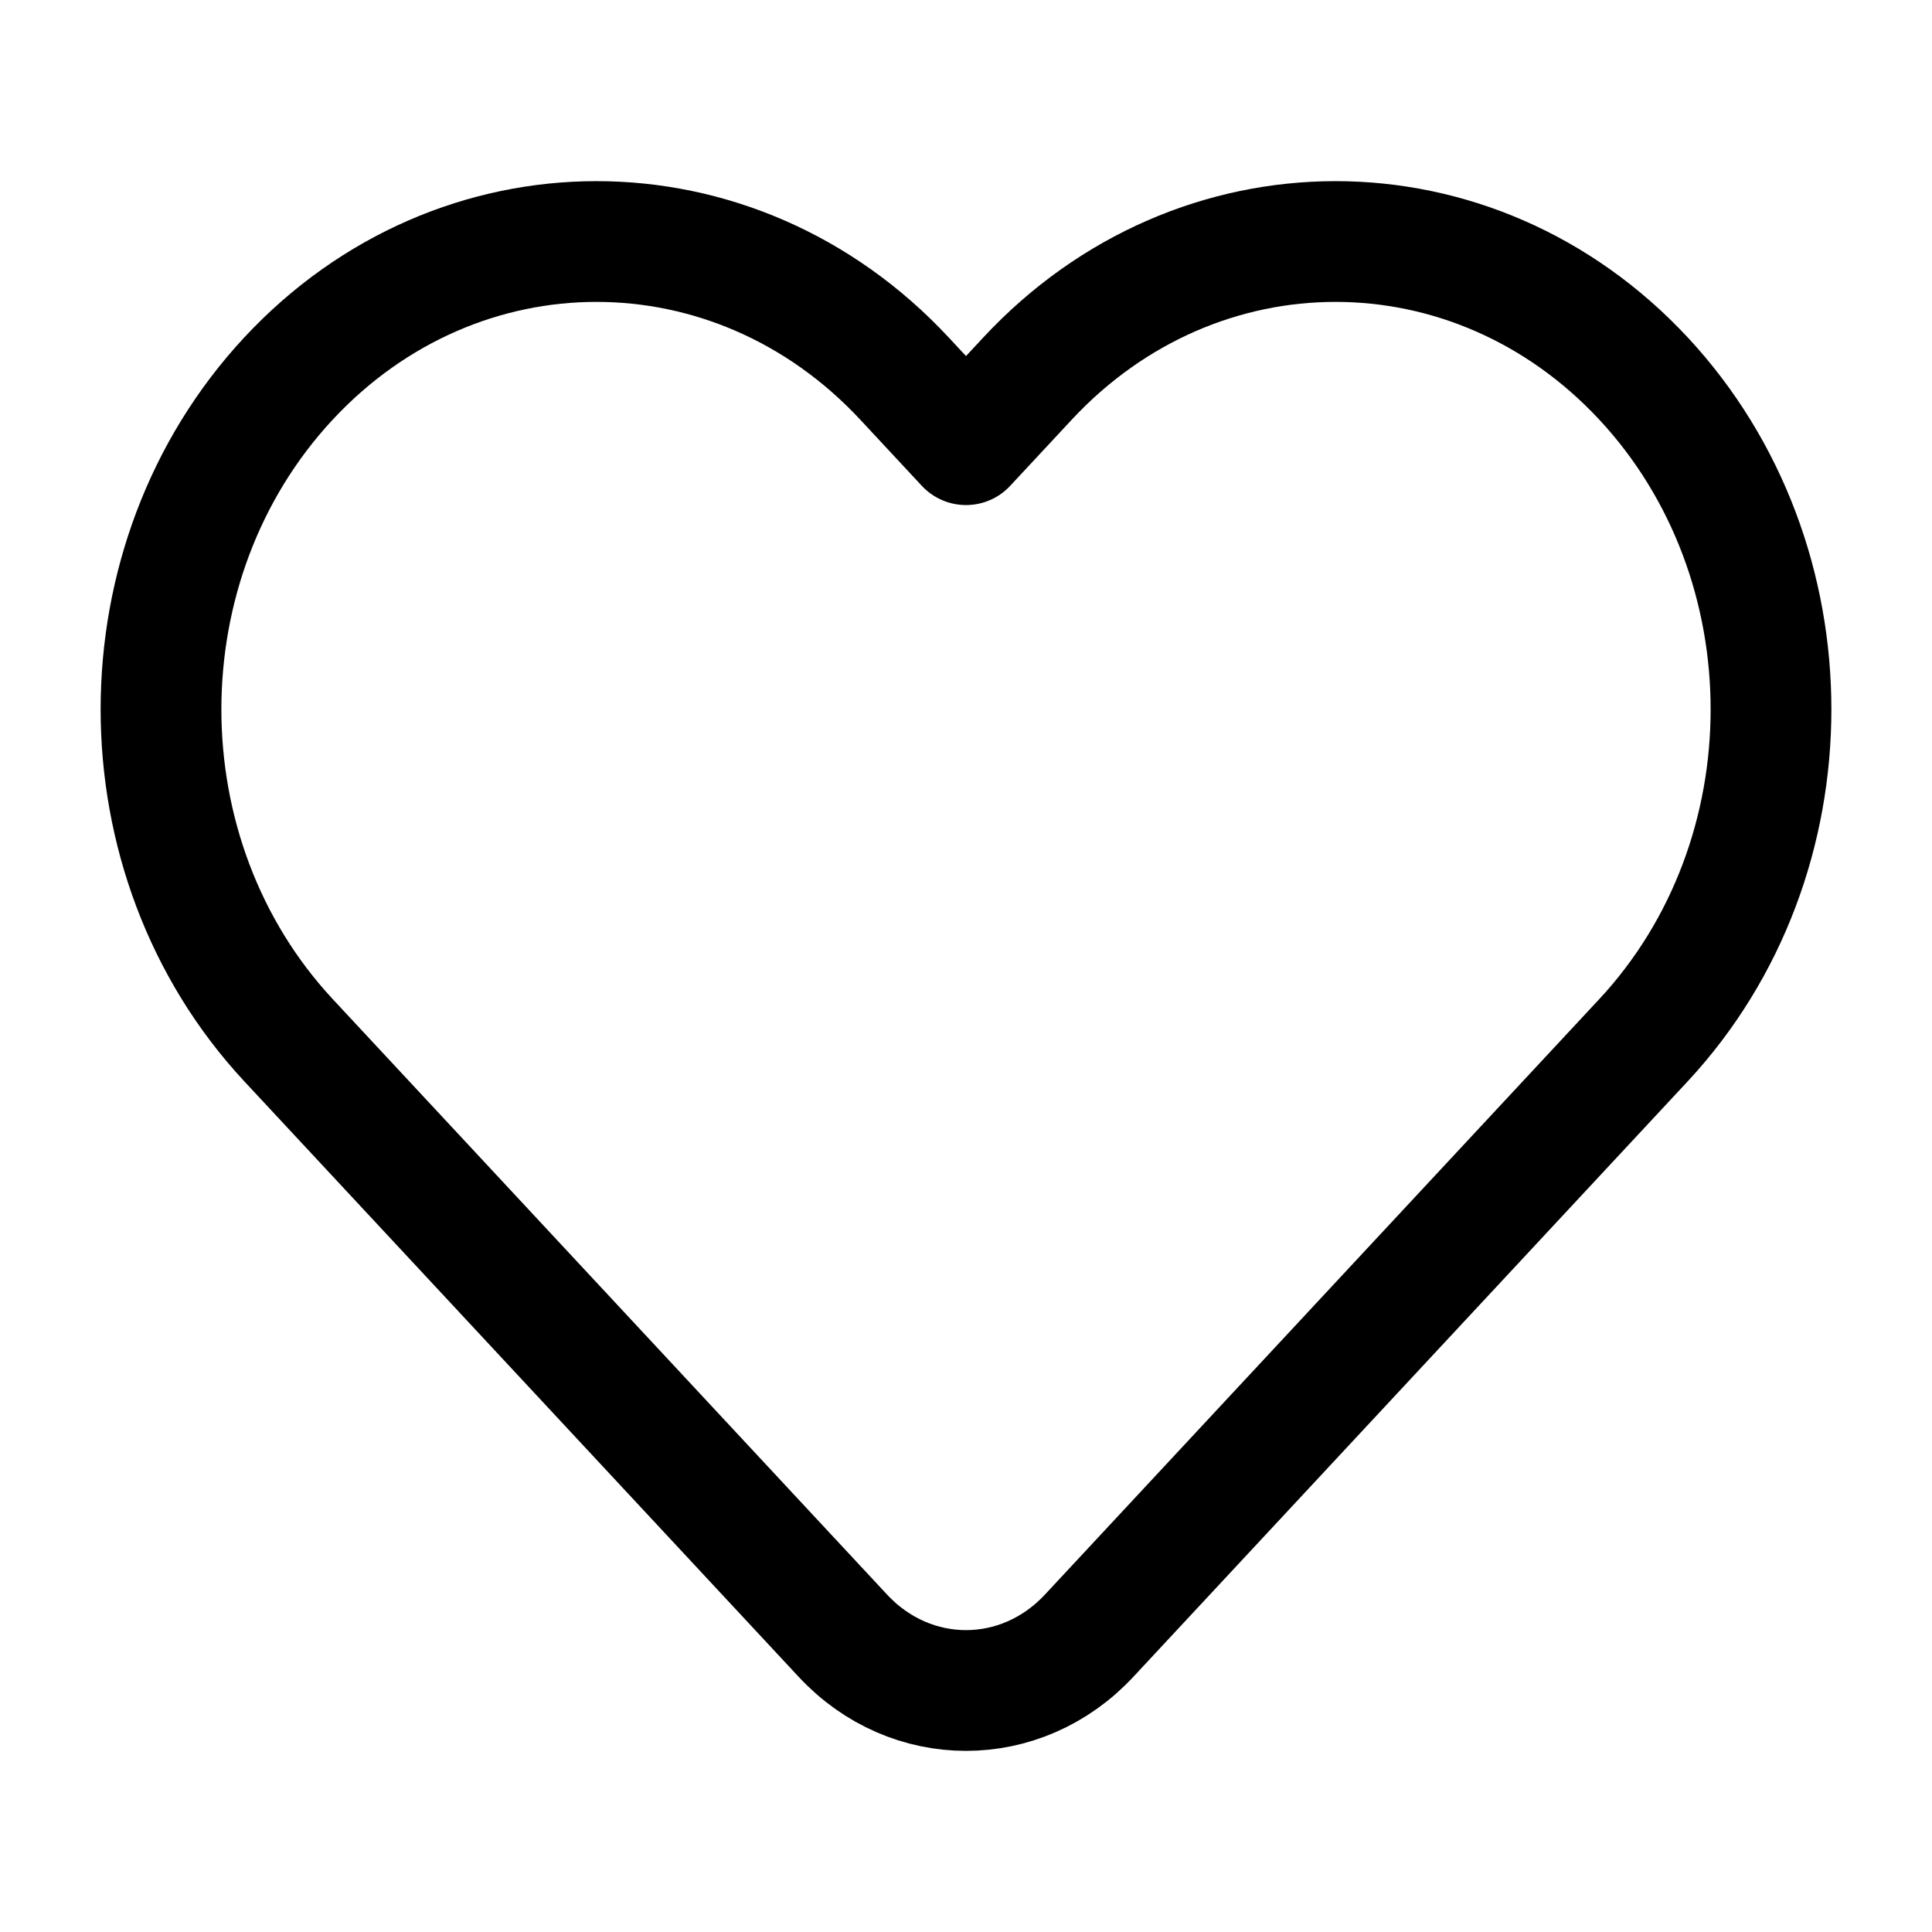
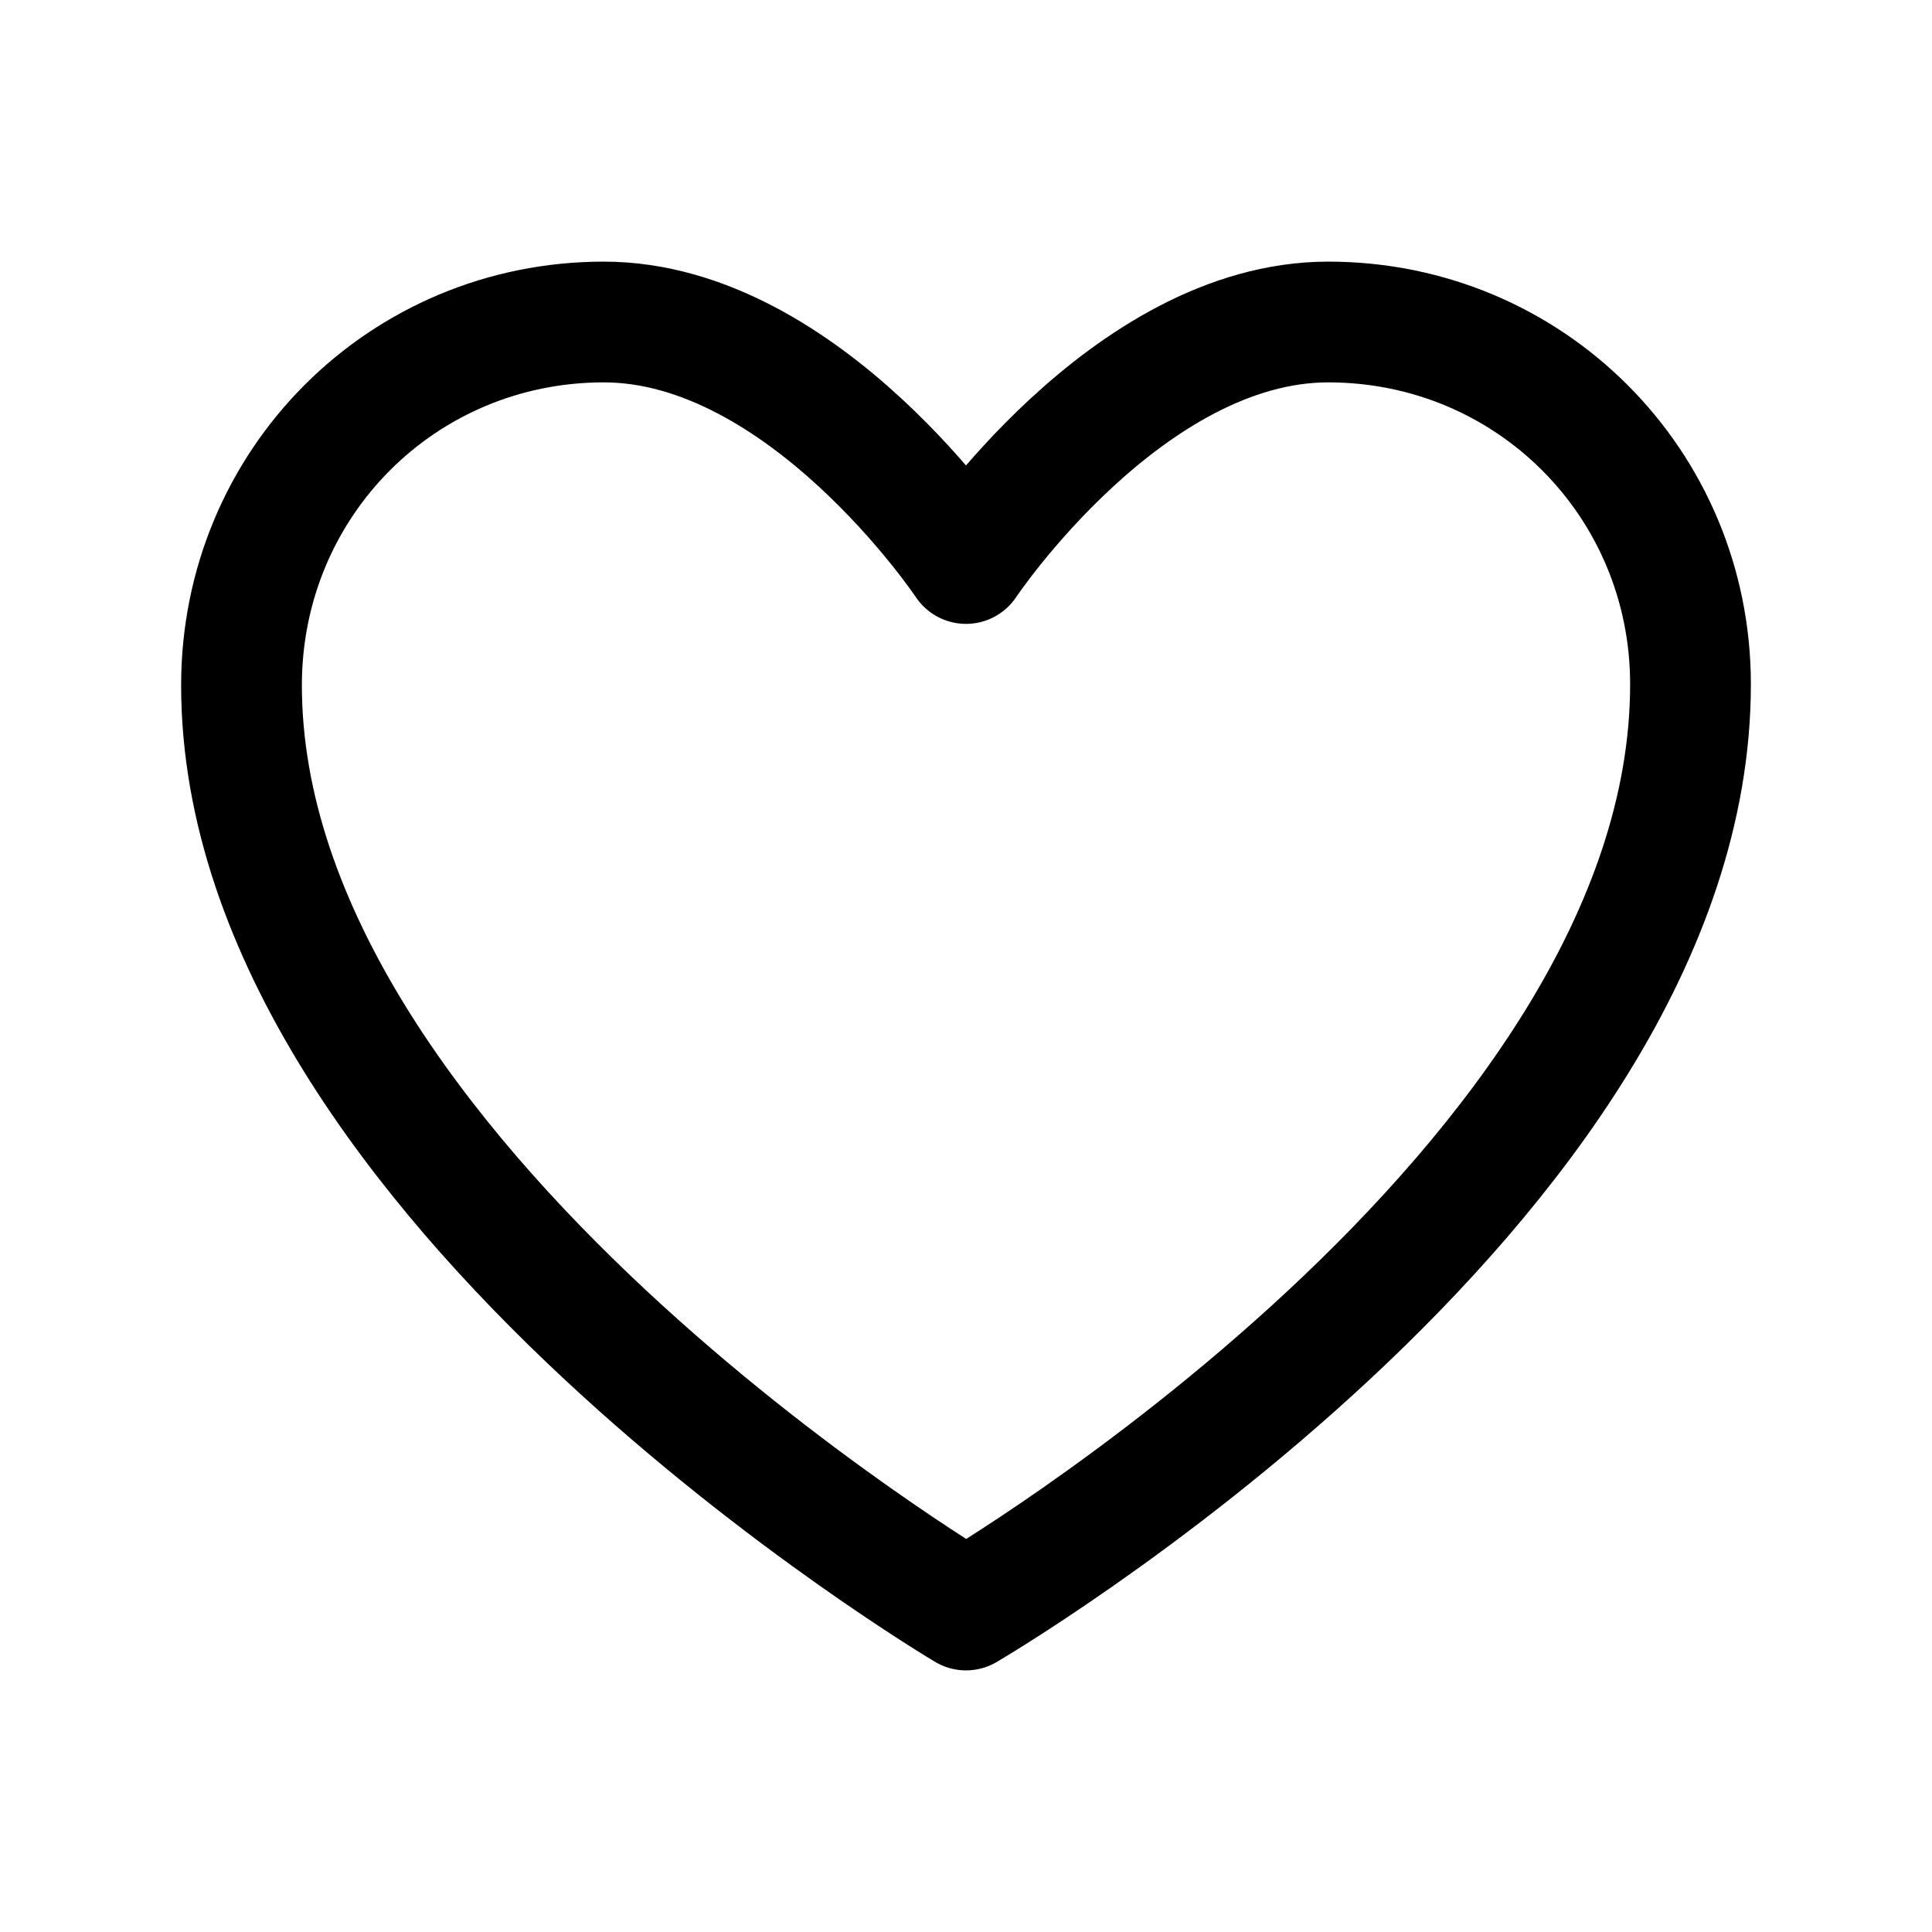
<svg xmlns="http://www.w3.org/2000/svg" width="24" height="24" viewBox="0 0 24 24" fill="none">
-   <path d="M12.765 4.702L12 5.524L11.235 4.702C9.122 2.433 5.697 2.433 3.584 4.702C1.472 6.972 1.472 10.652 3.584 12.922L10.47 20.319C11.315 21.227 12.685 21.227 13.53 20.319L20.416 12.922C22.528 10.652 22.528 6.972 20.416 4.702C18.303 2.433 14.878 2.433 12.765 4.702Z" stroke="black" stroke-width="1.5" stroke-linejoin="round" />
+   <path fill-rule="evenodd" clip-rule="evenodd" d="M21 8.5C21 14.744 12 20 12 20C12 20 3 14.667 3 8.513C3 6 5 4 7.5 4C10 4 12 7 12 7C12 7 14 4 16.5 4C19 4 21 6 21 8.5Z" stroke="black" stroke-width="1.5" stroke-linecap="round" stroke-linejoin="round" />
</svg>
